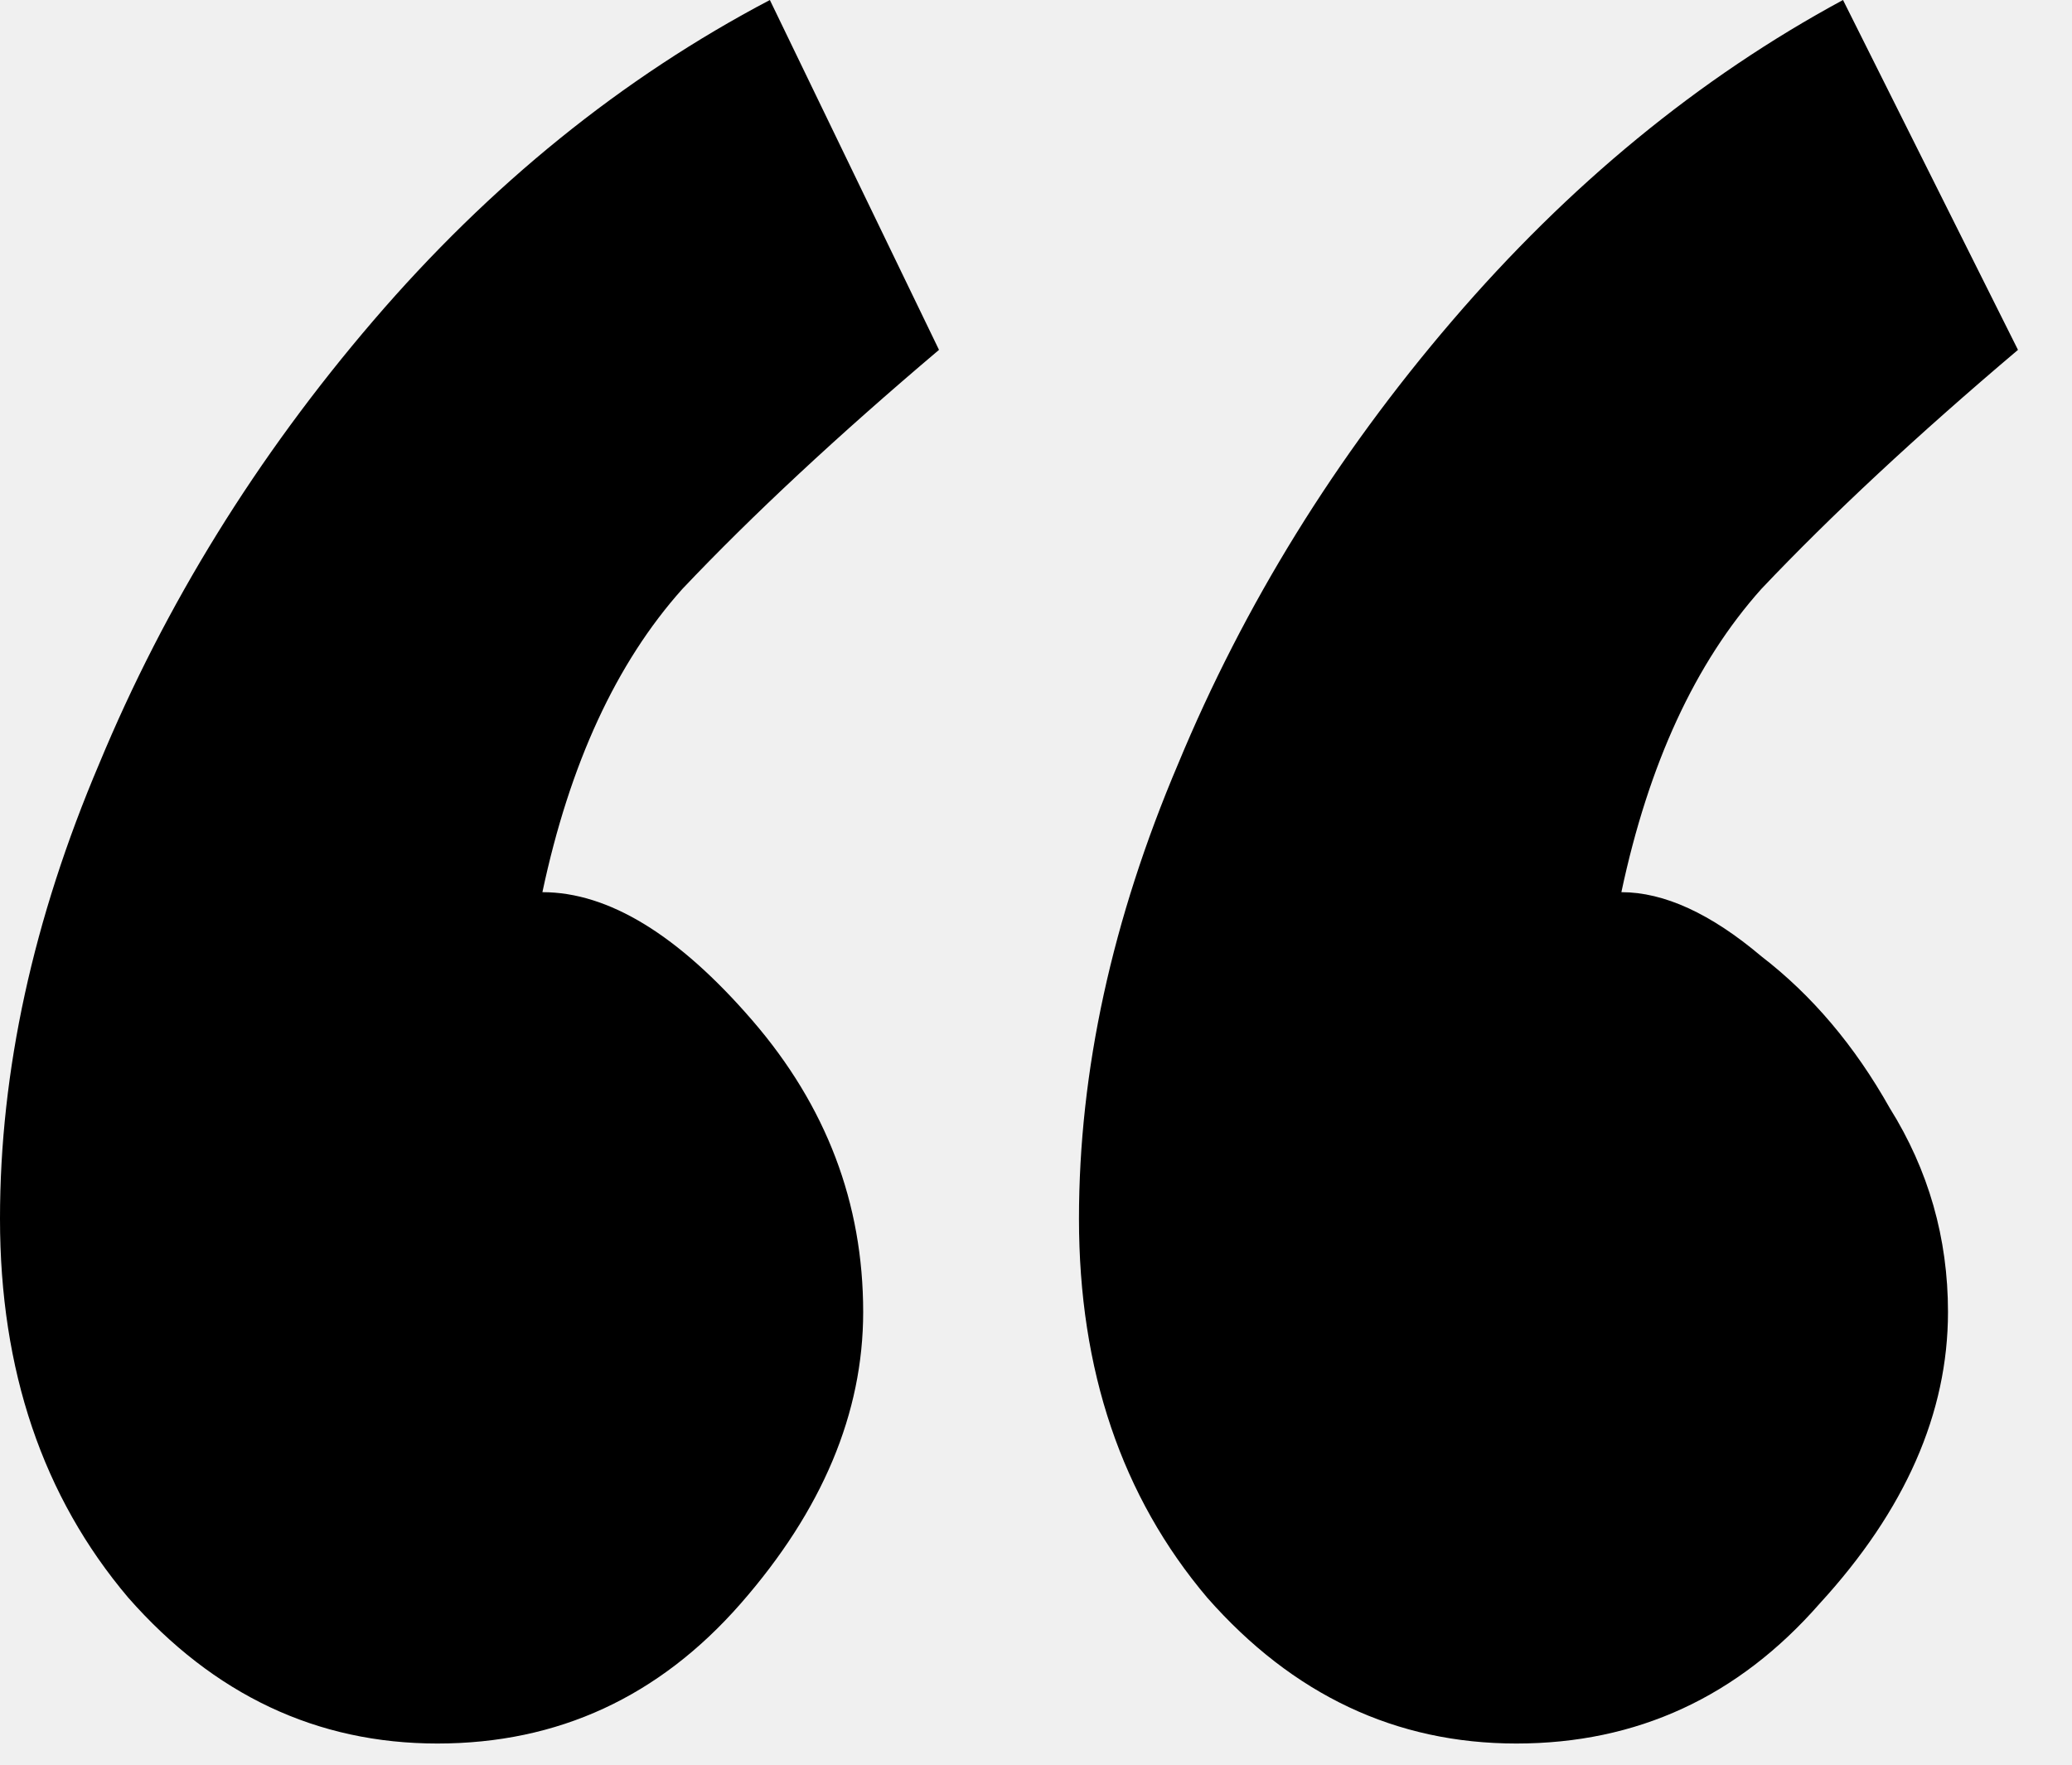
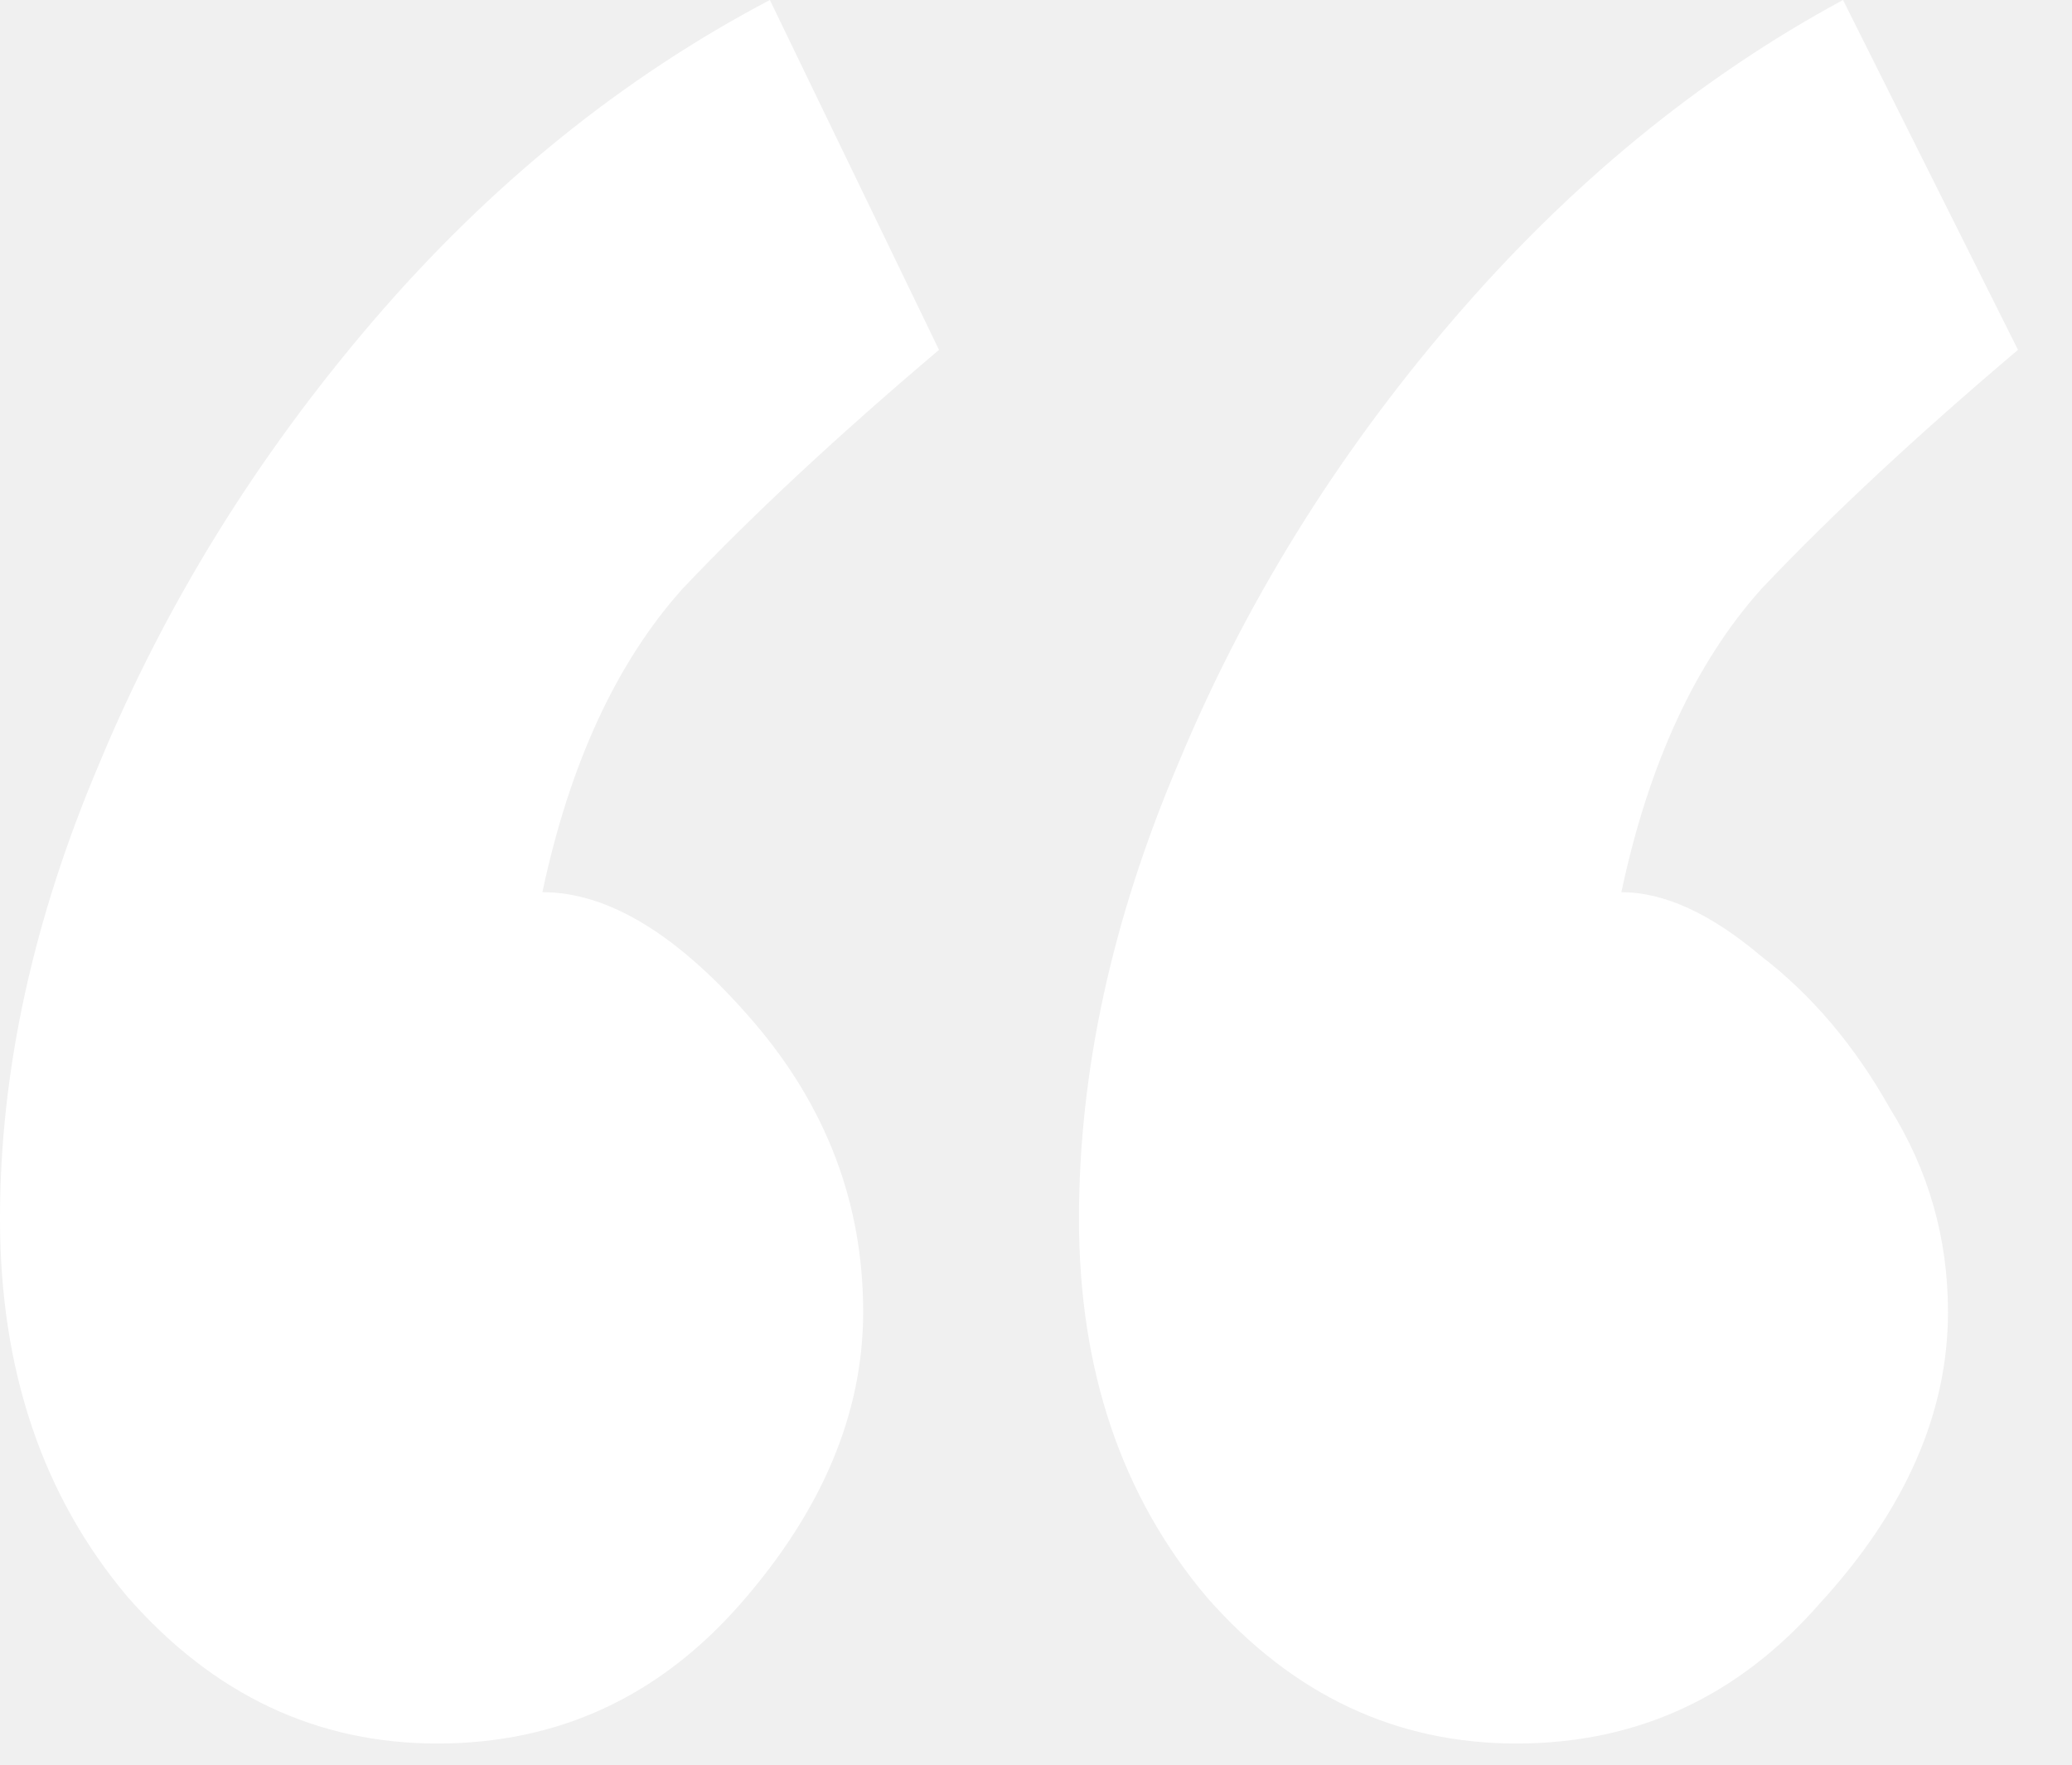
<svg xmlns="http://www.w3.org/2000/svg" width="27" height="23" viewBox="0 0 27 23" fill="none">
-   <path d="M5.7 22.724C4.129 22.724 2.787 22.091 1.672 20.824C0.557 19.507 0 17.86 0 15.884C0 13.959 0.431 11.983 1.292 9.956C2.153 7.879 3.344 5.953 4.864 4.18C6.384 2.407 8.107 1.013 10.032 0L12.236 4.56C10.919 5.675 9.804 6.713 8.892 7.676C8.031 8.639 7.423 9.956 7.068 11.628C7.929 11.628 8.841 12.185 9.804 13.3C10.767 14.415 11.248 15.681 11.248 17.1C11.248 18.417 10.716 19.684 9.652 20.9C8.588 22.116 7.271 22.724 5.7 22.724ZM19.76 22.724C18.189 22.724 16.847 22.091 15.732 20.824C14.617 19.507 14.06 17.86 14.06 15.884C14.06 13.959 14.491 11.983 15.352 9.956C16.213 7.879 17.404 5.953 18.924 4.18C20.444 2.407 22.141 1.013 24.016 0L26.296 4.56C24.979 5.675 23.864 6.713 22.952 7.676C22.091 8.639 21.483 9.956 21.128 11.628C21.685 11.628 22.293 11.907 22.952 12.464C23.611 12.971 24.168 13.629 24.624 14.44C25.131 15.251 25.384 16.137 25.384 17.1C25.384 18.417 24.827 19.684 23.712 20.9C22.648 22.116 21.331 22.724 19.76 22.724Z" fill="black" />
+   <path d="M5.7 22.724C4.129 22.724 2.787 22.091 1.672 20.824C0.557 19.507 0 17.86 0 15.884C0 13.959 0.431 11.983 1.292 9.956C2.153 7.879 3.344 5.953 4.864 4.18C6.384 2.407 8.107 1.013 10.032 0L12.236 4.56C10.919 5.675 9.804 6.713 8.892 7.676C8.031 8.639 7.423 9.956 7.068 11.628C7.929 11.628 8.841 12.185 9.804 13.3C10.767 14.415 11.248 15.681 11.248 17.1C11.248 18.417 10.716 19.684 9.652 20.9C8.588 22.116 7.271 22.724 5.7 22.724ZM19.76 22.724C18.189 22.724 16.847 22.091 15.732 20.824C14.617 19.507 14.06 17.86 14.06 15.884C14.06 13.959 14.491 11.983 15.352 9.956C16.213 7.879 17.404 5.953 18.924 4.18C20.444 2.407 22.141 1.013 24.016 0L26.296 4.56C24.979 5.675 23.864 6.713 22.952 7.676C22.091 8.639 21.483 9.956 21.128 11.628C21.685 11.628 22.293 11.907 22.952 12.464C23.611 12.971 24.168 13.629 24.624 14.44C25.131 15.251 25.384 16.137 25.384 17.1C25.384 18.417 24.827 19.684 23.712 20.9C22.648 22.116 21.331 22.724 19.76 22.724Z" fill="#FFF" />
</svg>
